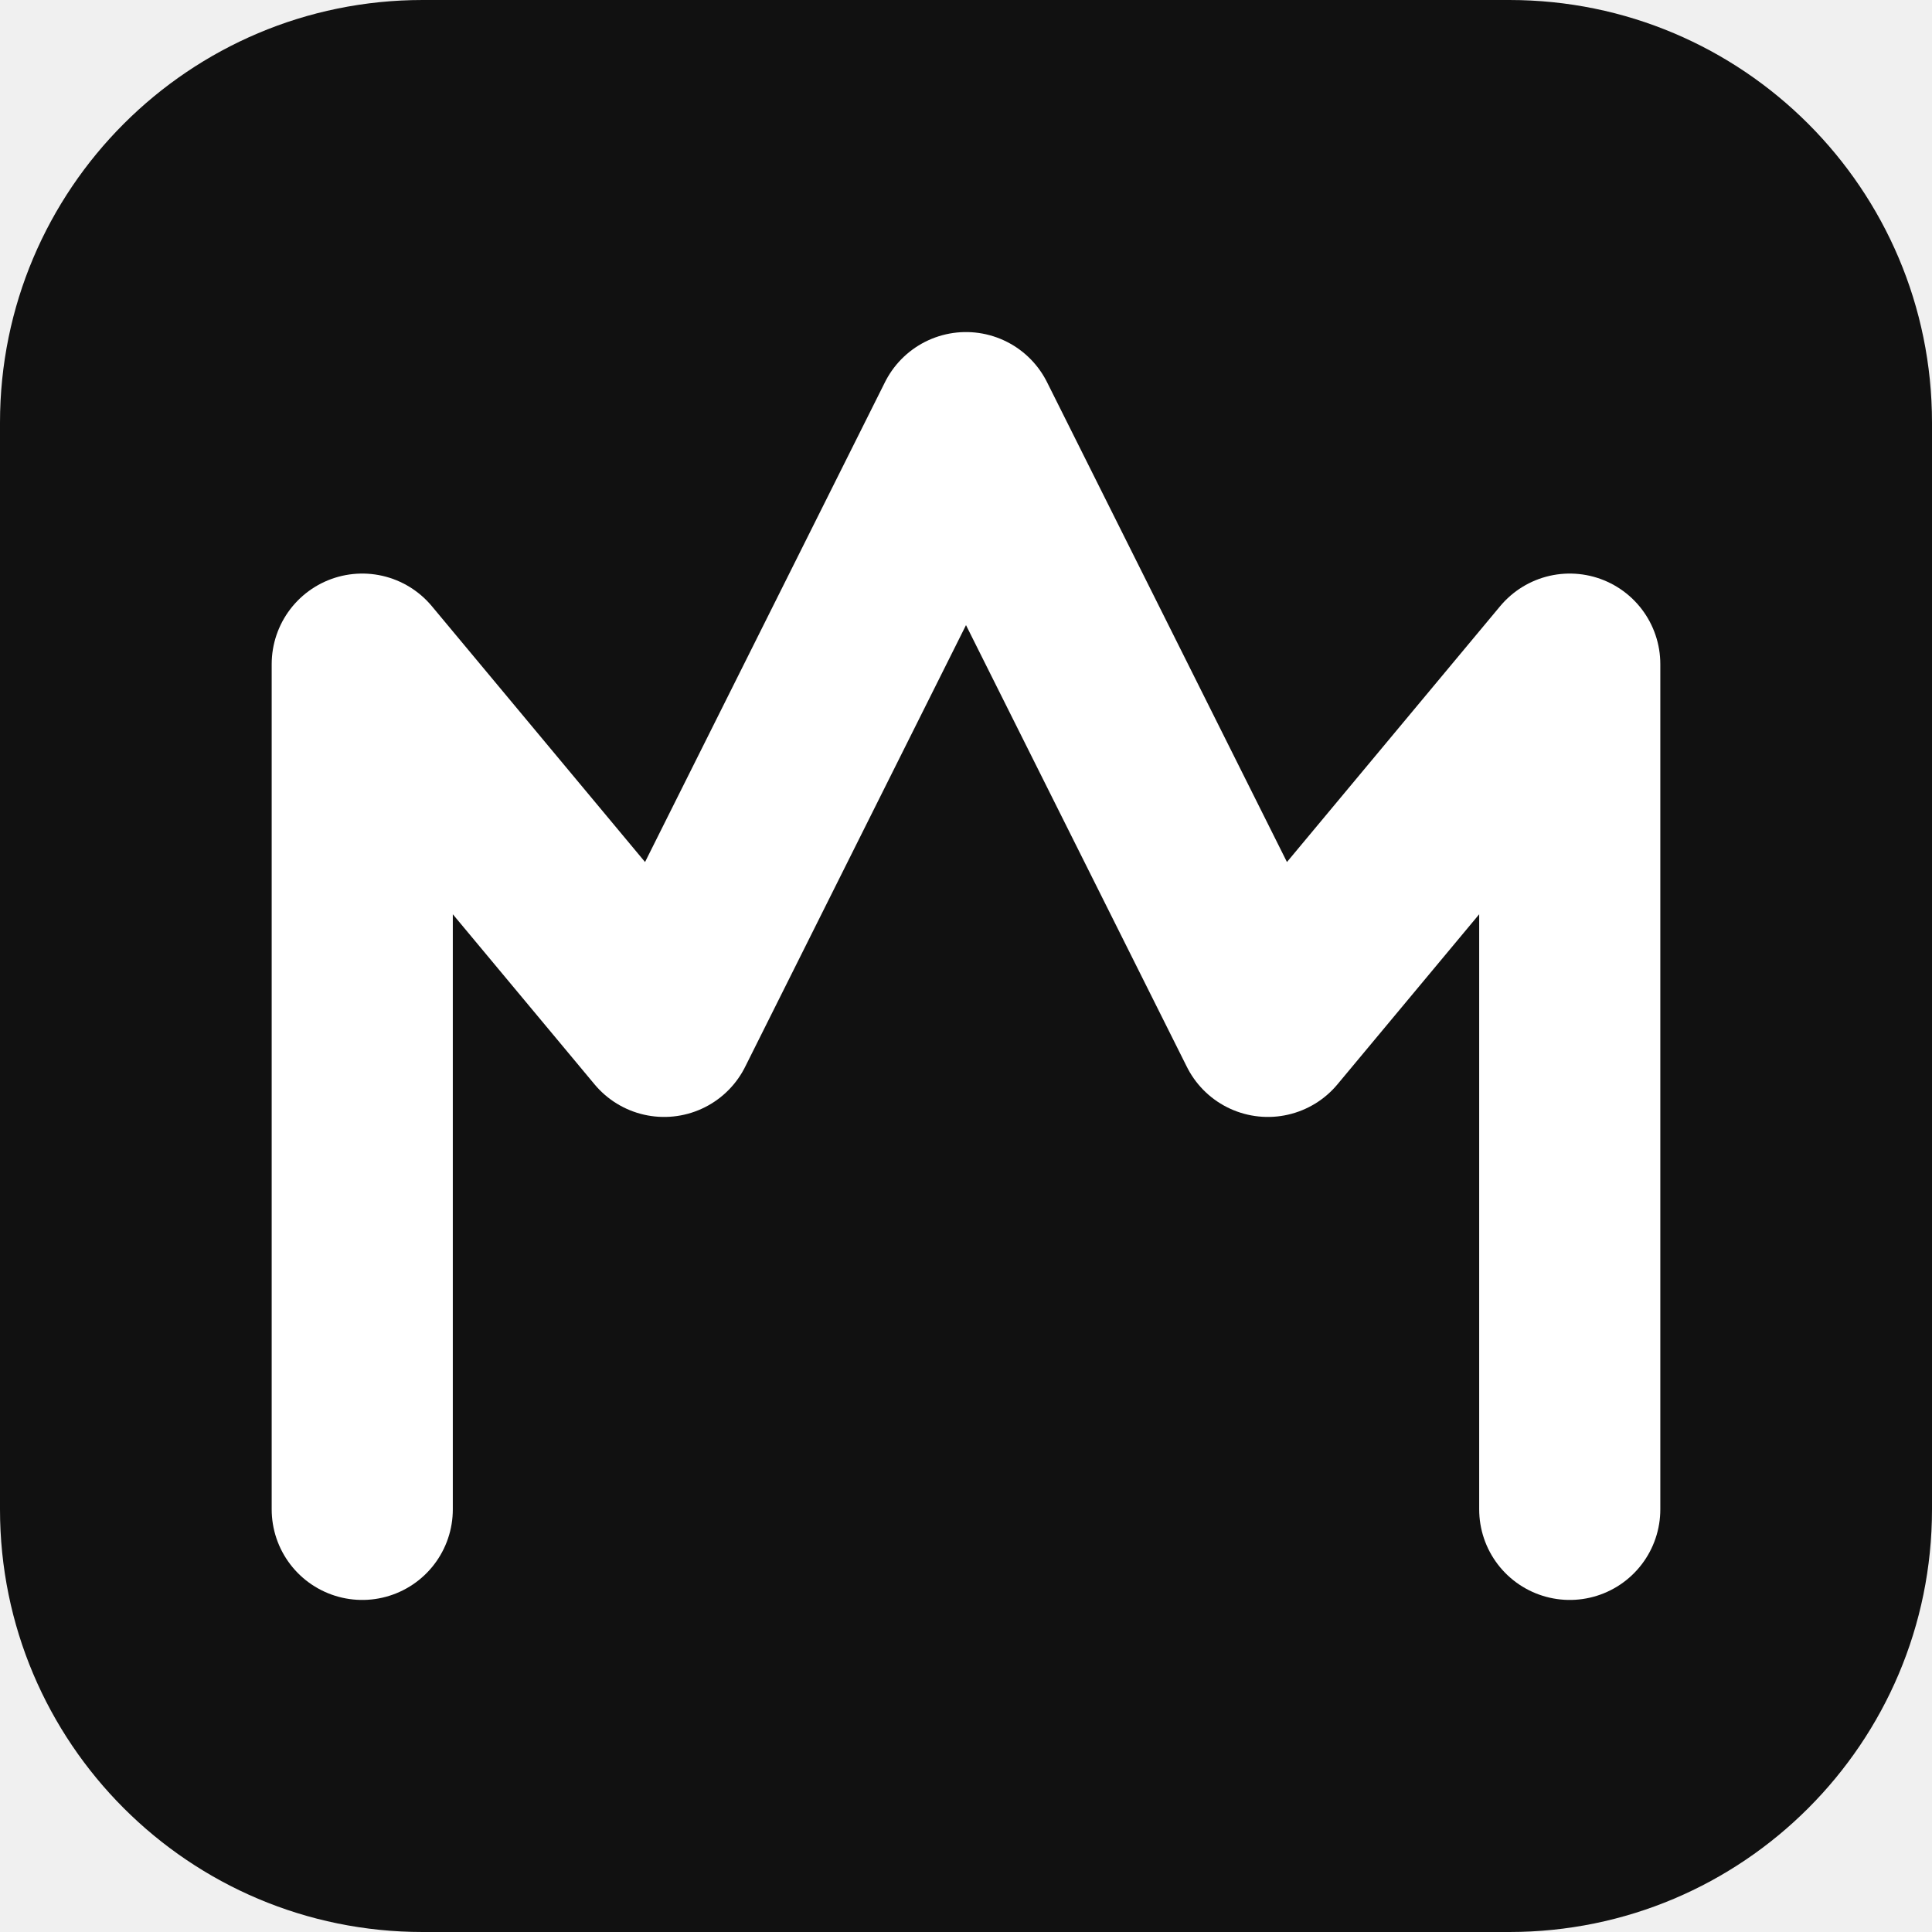
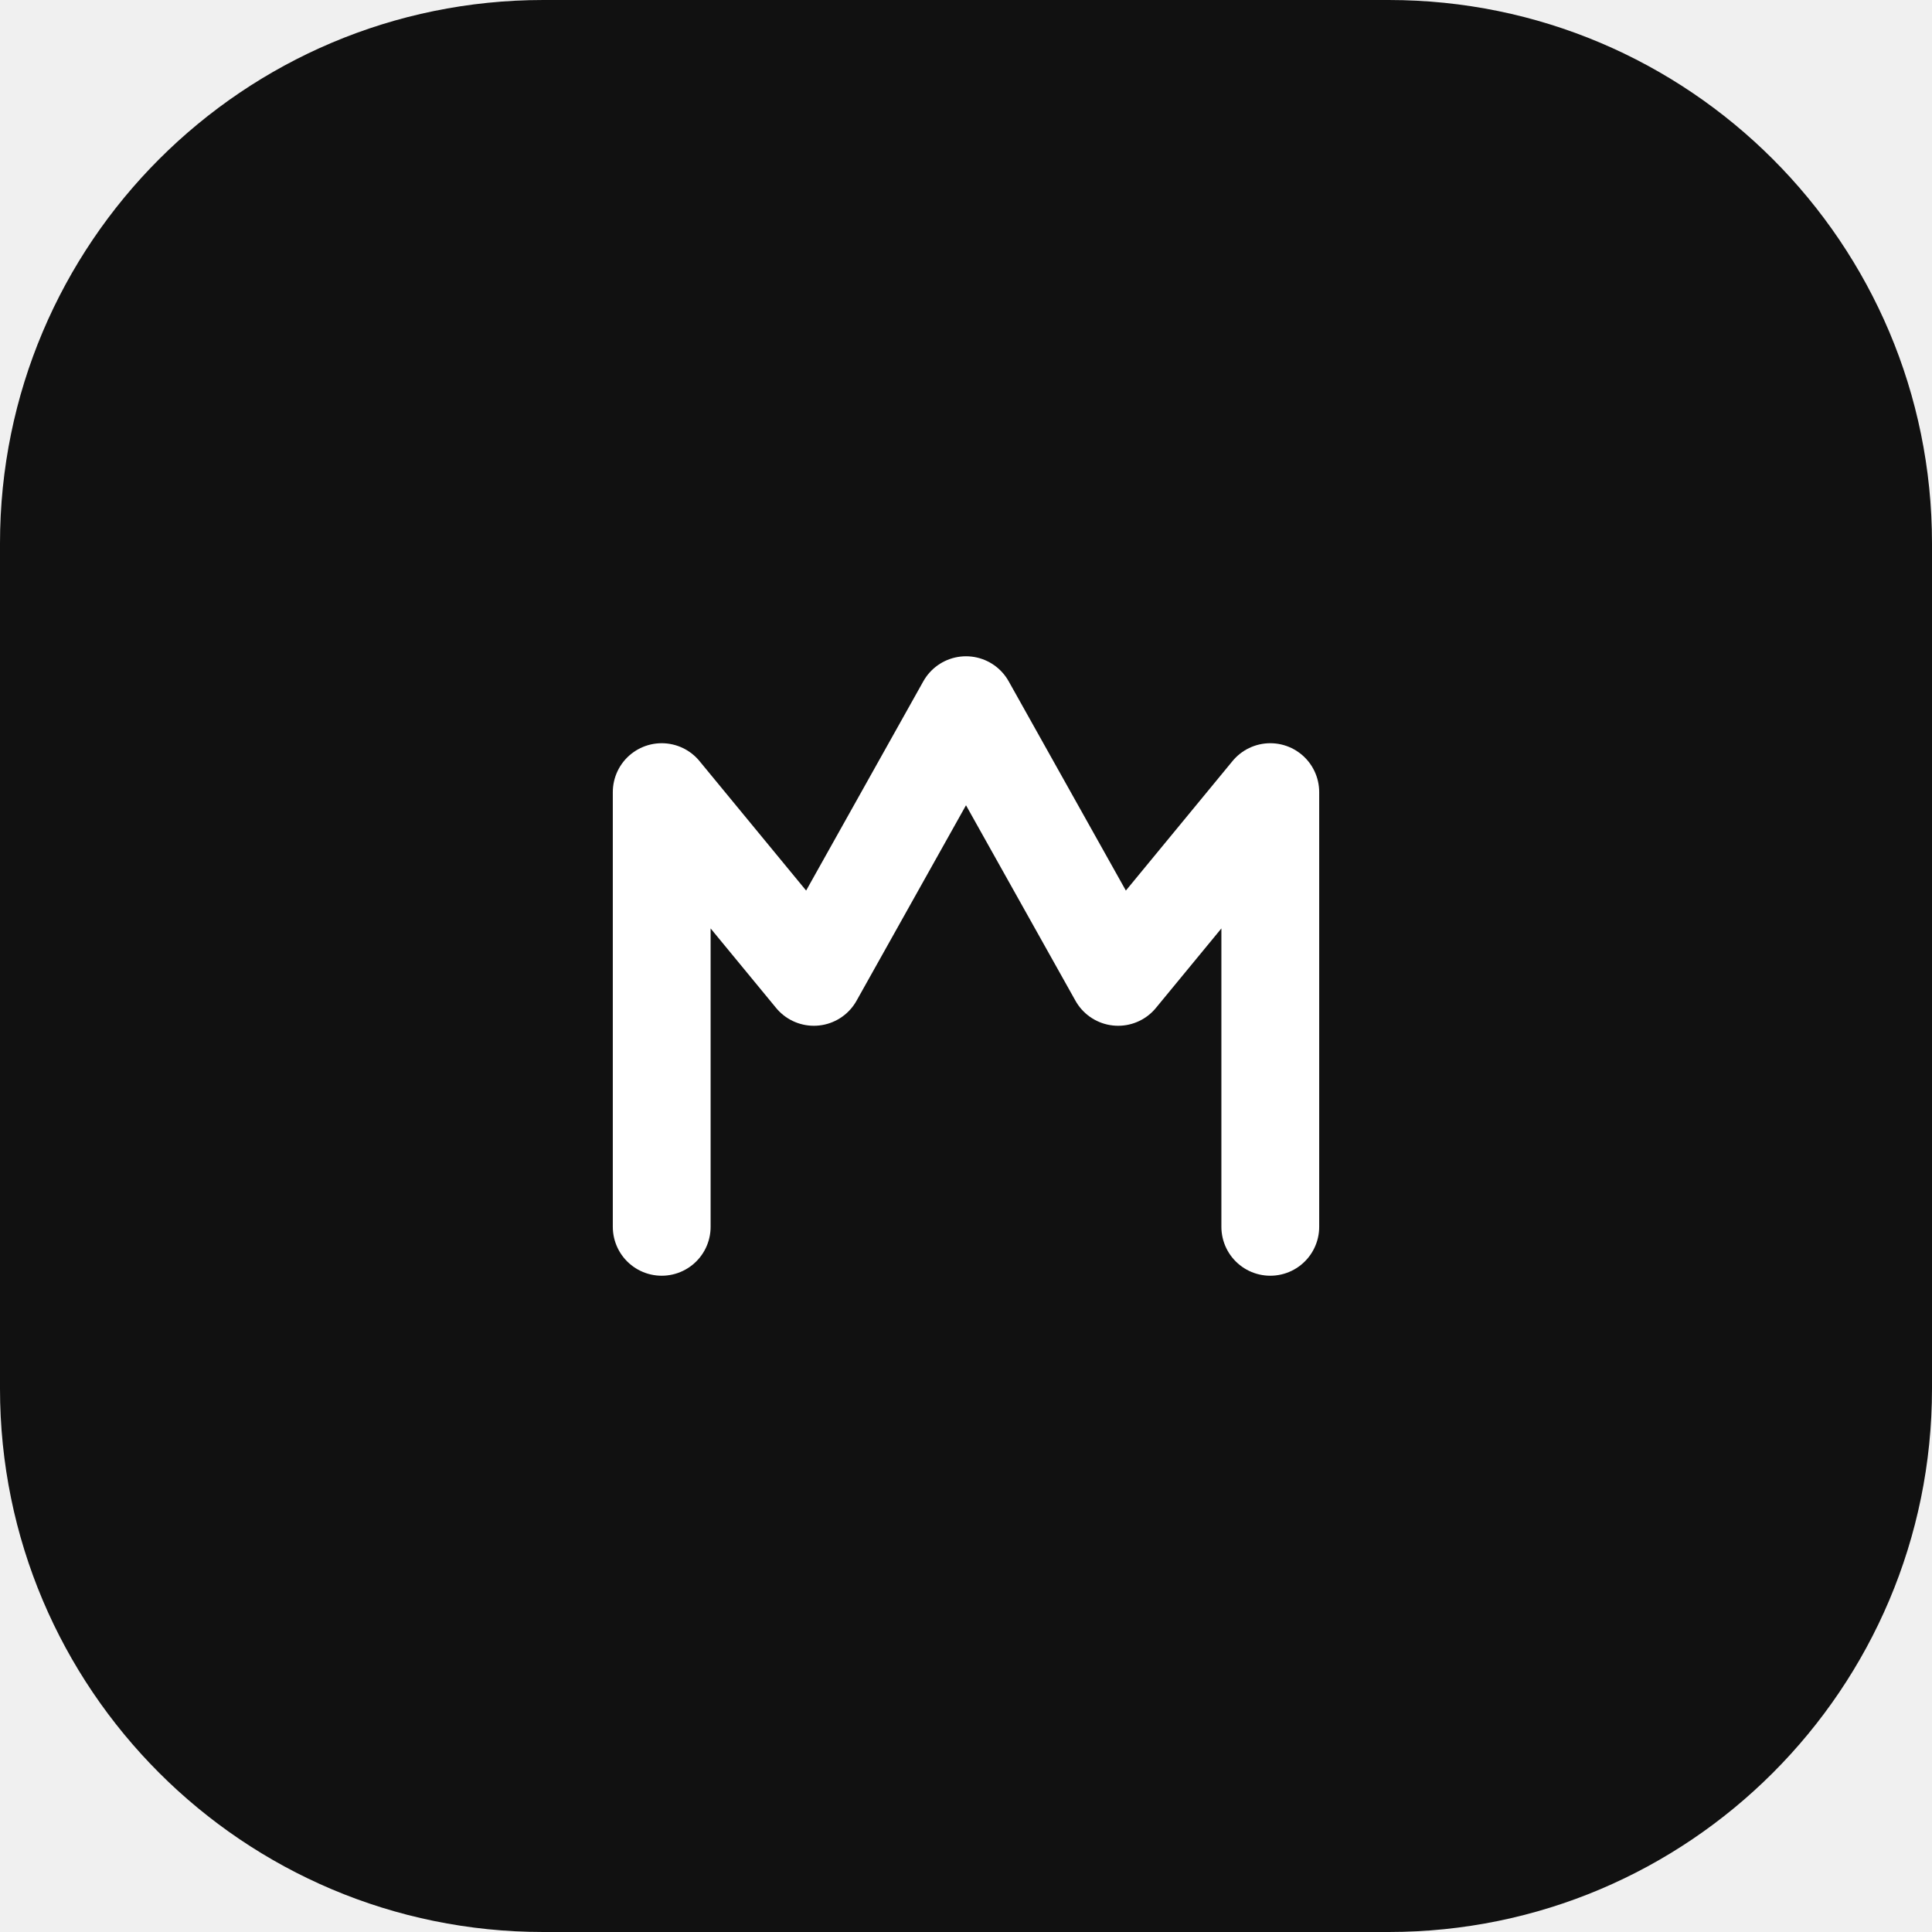
- <svg xmlns="http://www.w3.org/2000/svg" width="32" height="32" viewBox="0 0 32 32" role="img">
-   <rect width="32" height="32" rx="7" fill="#111111" />
-   <path d="M6 25 L6 11 L11 17 L16 7 L21 17 L26 11 L26 25" fill="none" stroke="#FFFFFF" stroke-width="3" stroke-linecap="round" stroke-linejoin="round" />
+ <svg xmlns="http://www.w3.org/2000/svg" width="32" height="32" viewBox="0 0 32 32" fill="none">
+   <rect width="32" height="32" rx="9" fill="#111111" />
+   <path d="M10.96 20.32V13.12L13.48 16.18L16 11.68L18.52 16.18L21.04 13.12V20.32" stroke="white" stroke-width="1.62" stroke-linecap="round" stroke-linejoin="round" />
</svg>
